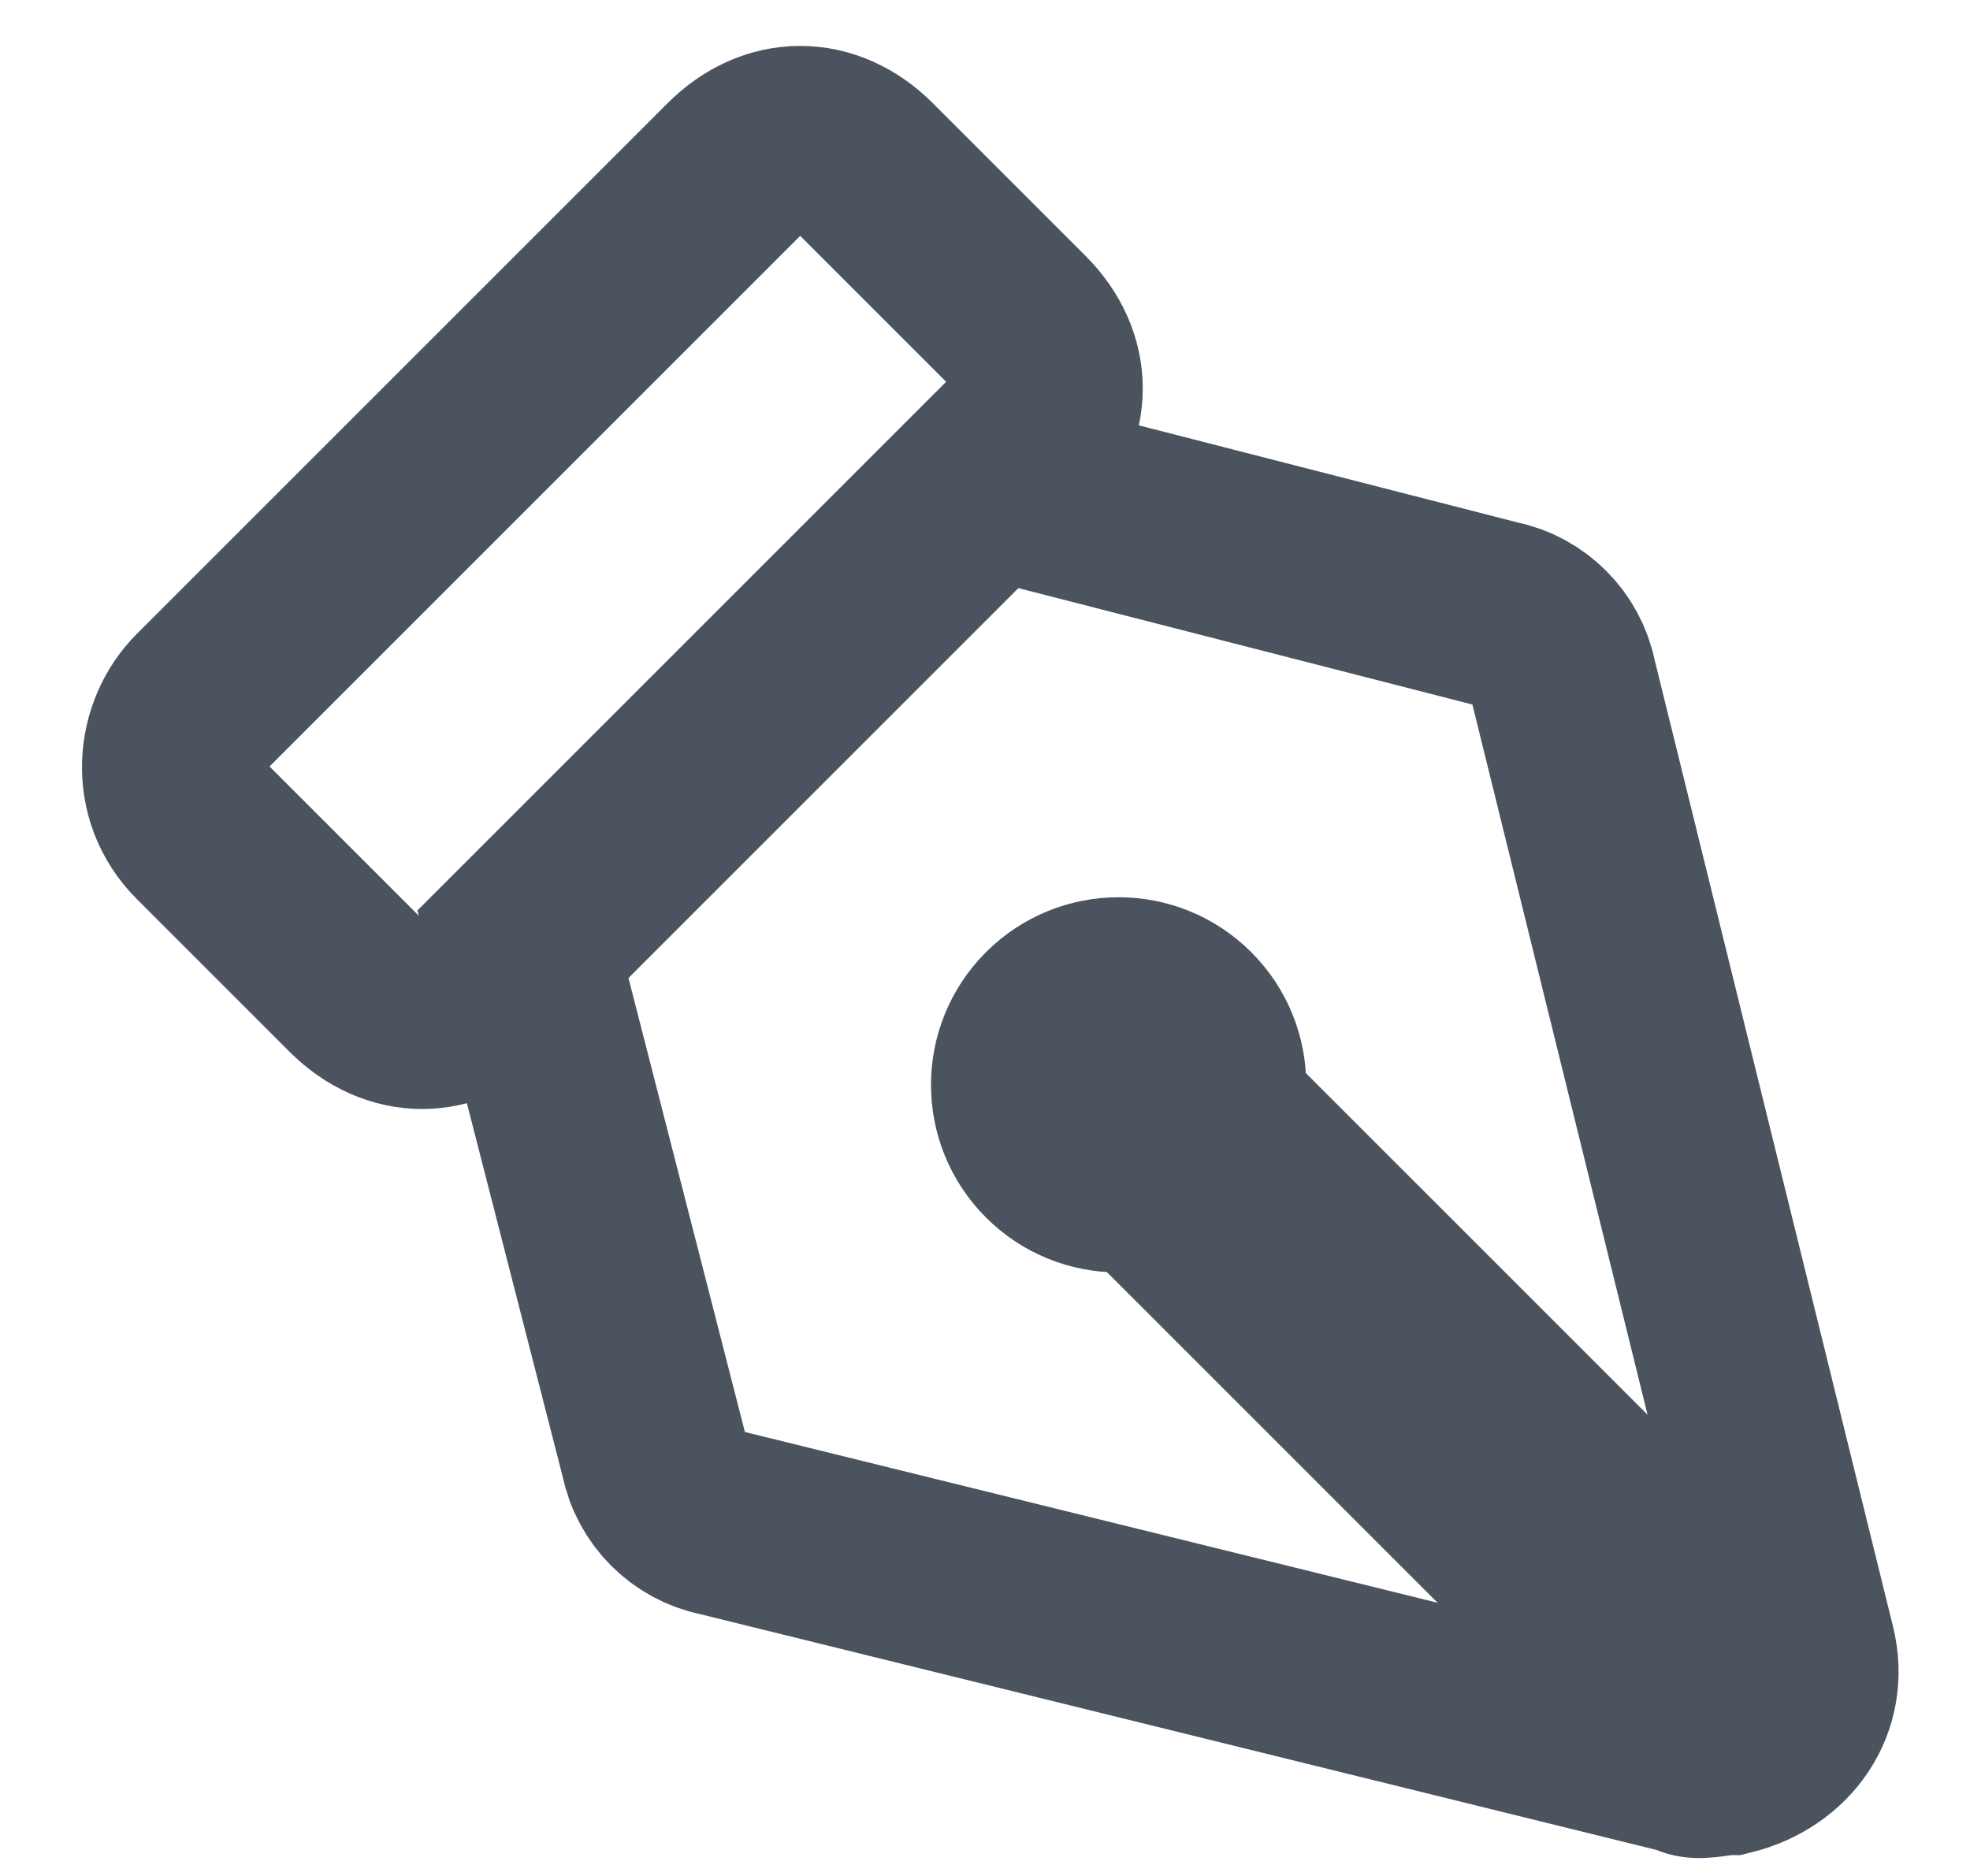
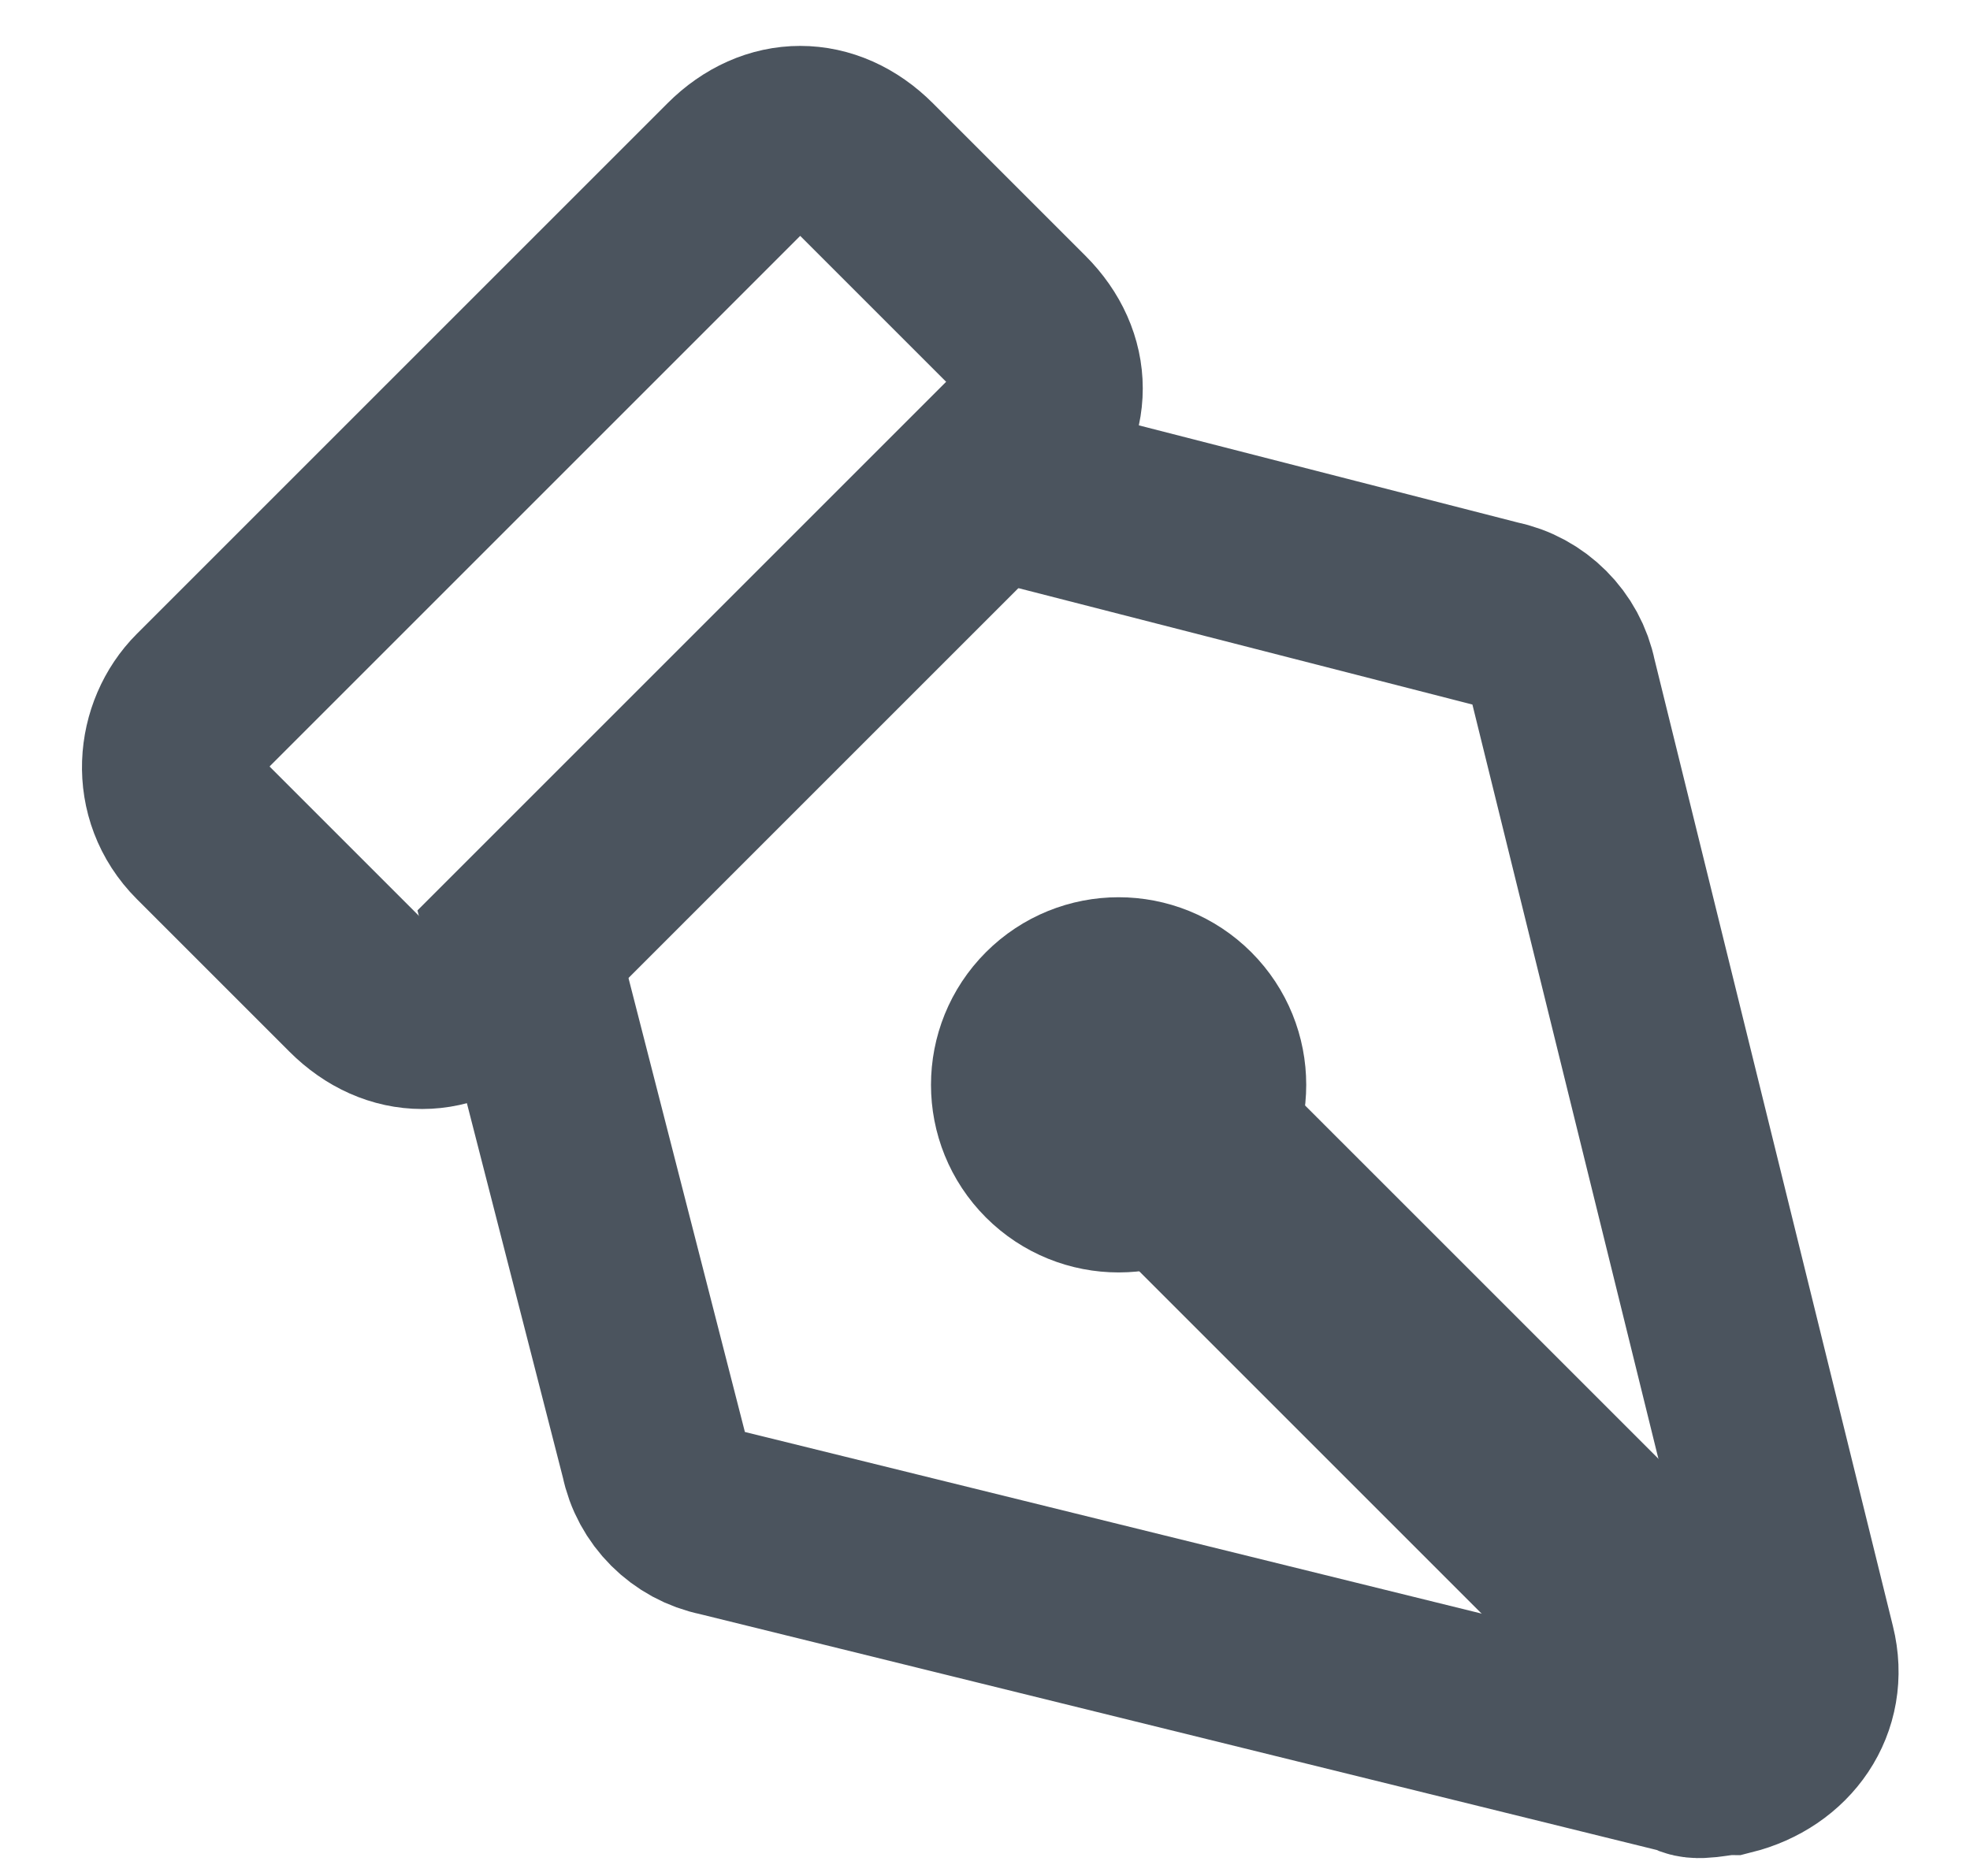
<svg xmlns="http://www.w3.org/2000/svg" width="21px" height="20px" viewBox="0 0 21 20" version="1.1">
  <style type="text/css">
	.st0{fill:none;stroke:#4B545E;stroke-width:2;}
+ 	.st1{fill:none;stroke:#4B545E;stroke-width:1.5;}
</style>
  <g id="Page-1">
    <g id="Portfolio-Home-Copy-12" transform="translate(-739, -28)">
      <g id="design" transform="translate(750.5, 39) rotate(-45) translate(-750.5, -39) translate(740, 28)">
        <path id="Rectangle-10" class="st0" d="M13.9,6.1l2.9,4.9c0.2,0.3,0.2,0.7,0,1l-5.5,9.1c-0.3,0.5-0.9,0.6-1.4,0.3     c-0.1-0.1-0.3-0.2-0.3-0.3L4.1,12c-0.2-0.3-0.2-0.7,0-1l2.9-4.9H13.9z" />
        <path id="Rectangle-11" class="st0" d="M6.4,1.9h8c0.6,0,1,0.4,1,1v2.3c0,0.6-0.4,1-1,1h-8c-0.6,0-1-0.4-1-1V2.9     C5.4,2.3,5.9,1.9,6.4,1.9z" />
-         <path id="Rectangle-11-Copy" class="st0" d="M10.4,11.7L10.4,11.7c0.3,0,0.5,0.2,0.5,0.5v7.2c0,0.3-0.2,0.5-0.5,0.5l0,0     c-0.3,0-0.5-0.2-0.5-0.5v-7.2C9.9,11.9,10.1,11.7,10.4,11.7z" />
+         <path id="Rectangle-11-Copy" class="st1" d="M10.4,11.7L10.4,11.7c0.3,0,0.5,0.2,0.5,0.5v7.2c0,0.3-0.2,0.5-0.5,0.5l0,0     c-0.3,0-0.5-0.2-0.5-0.5v-7.2C9.9,11.9,10.1,11.7,10.4,11.7z" />
        <circle id="Oval-4" class="st0" cx="10.4" cy="11.7" r="1" />
      </g>
    </g>
  </g>
</svg>
